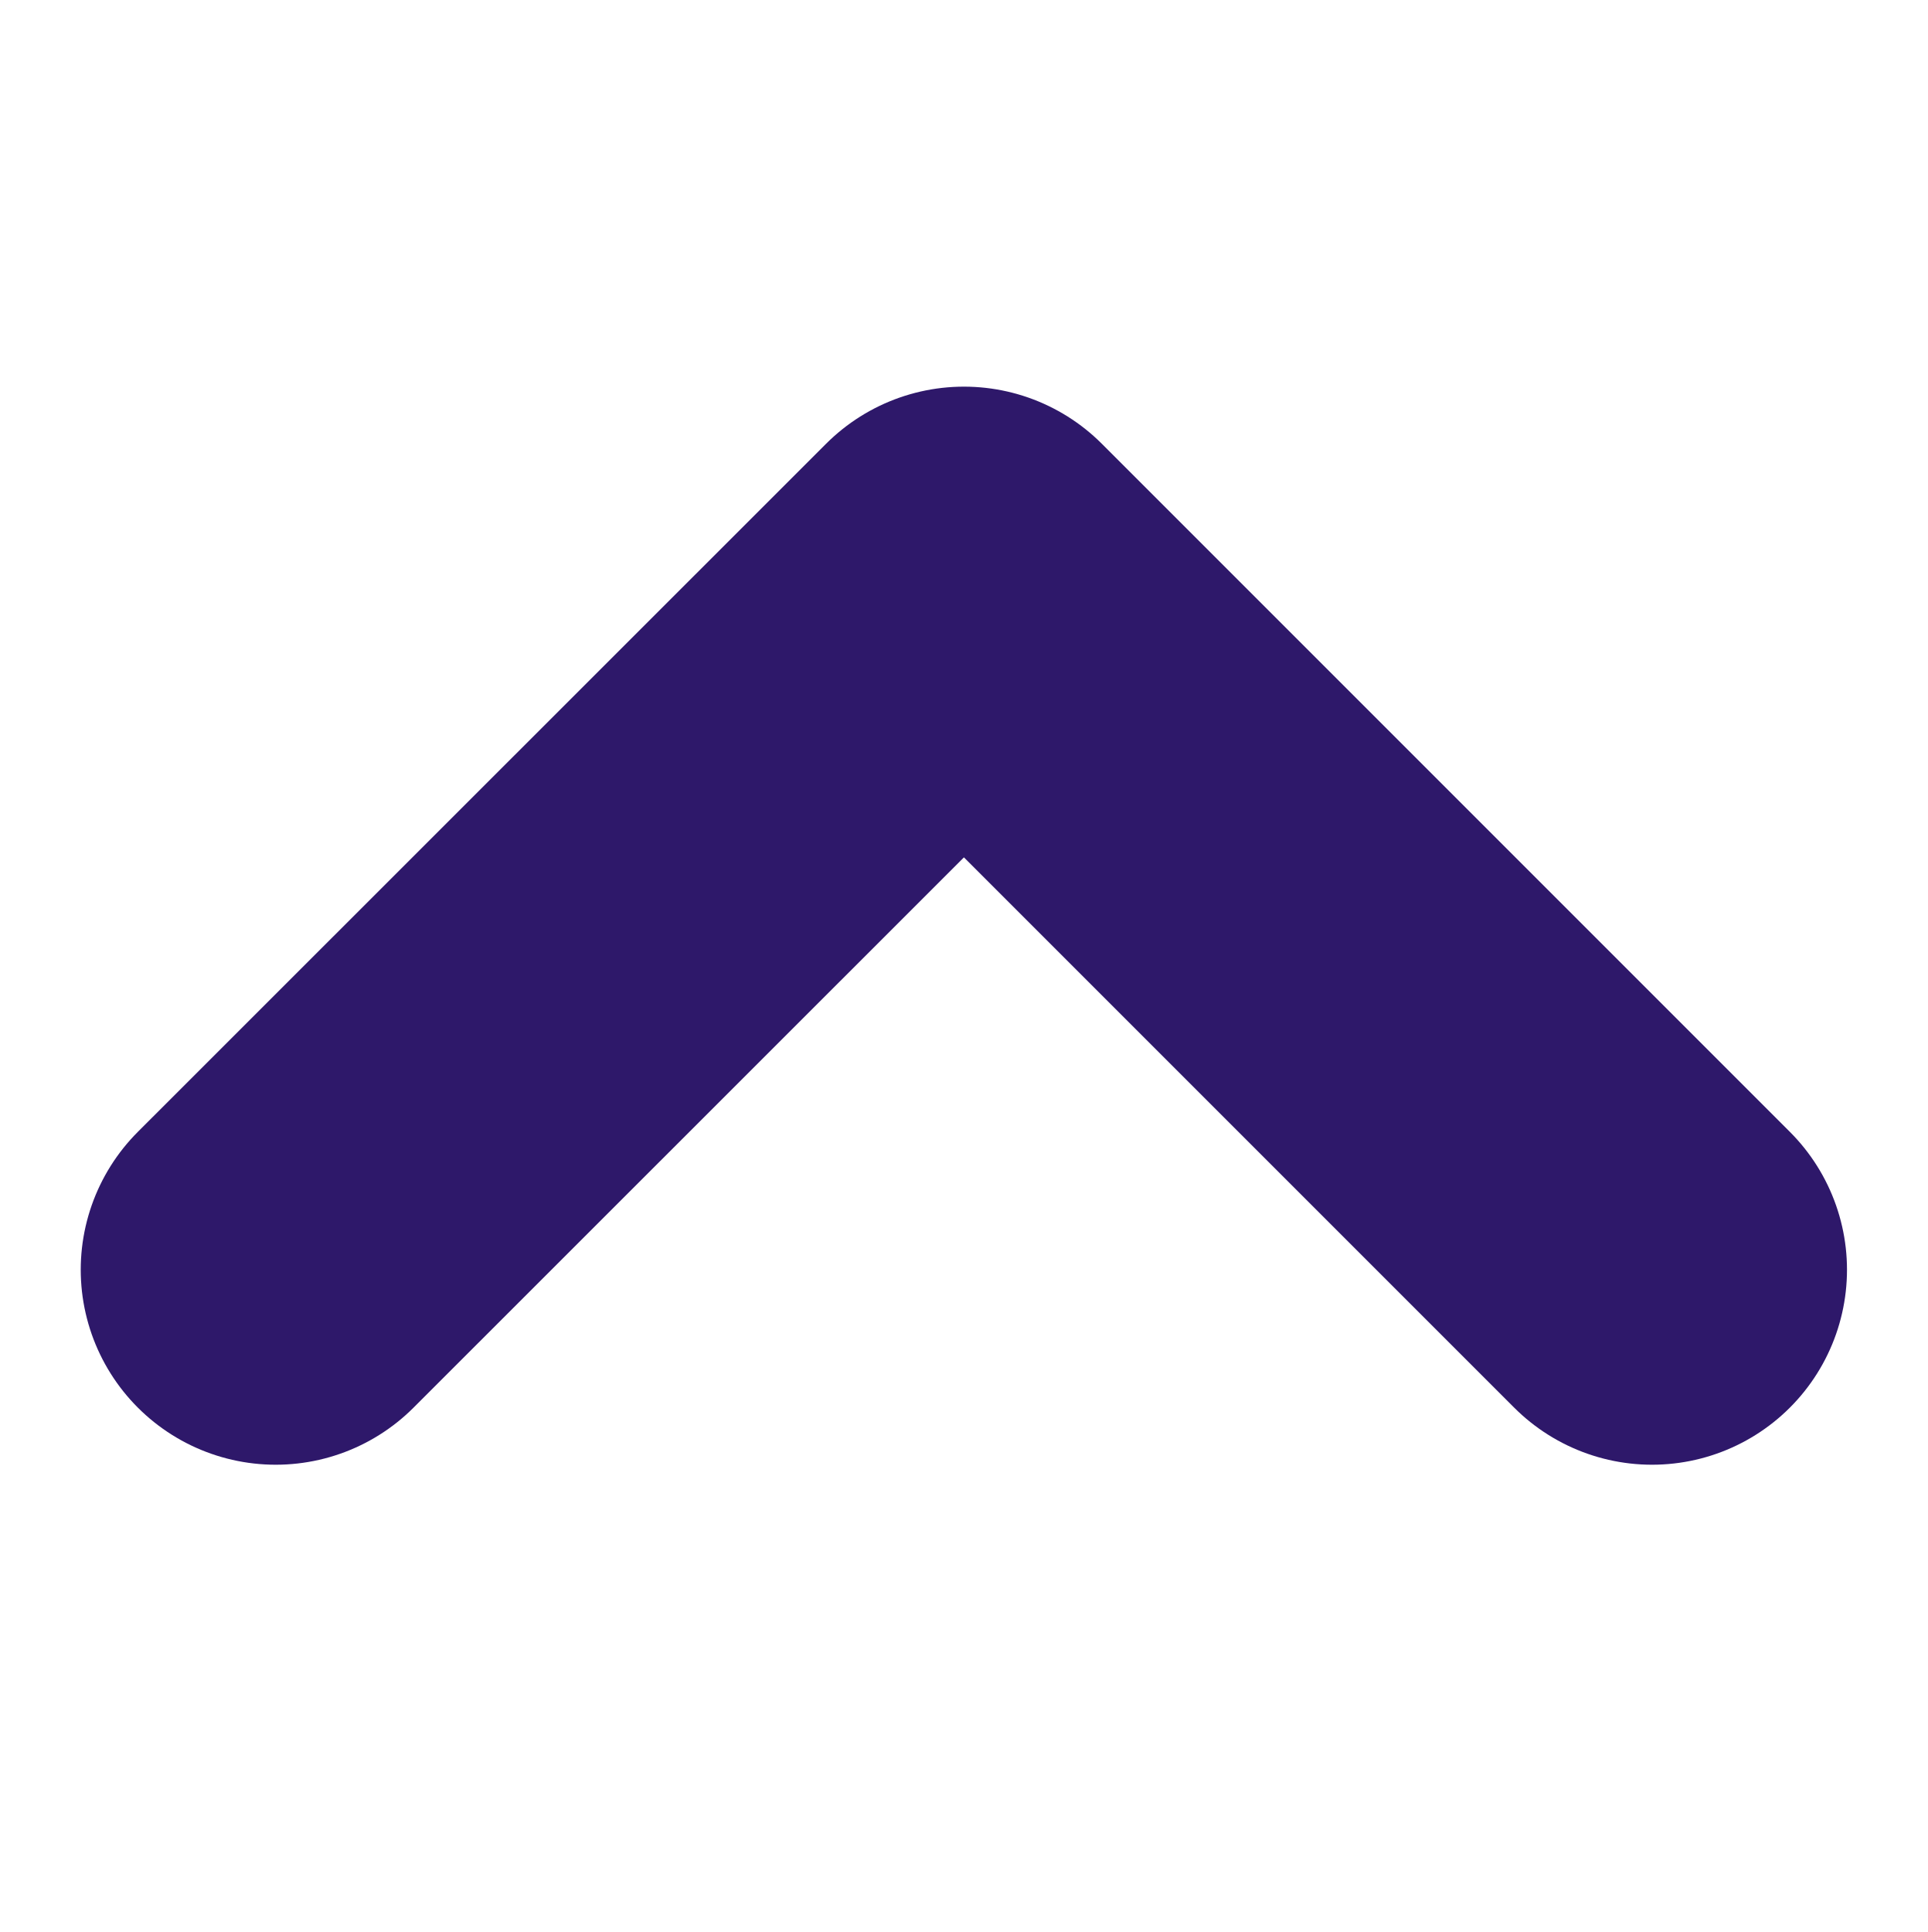
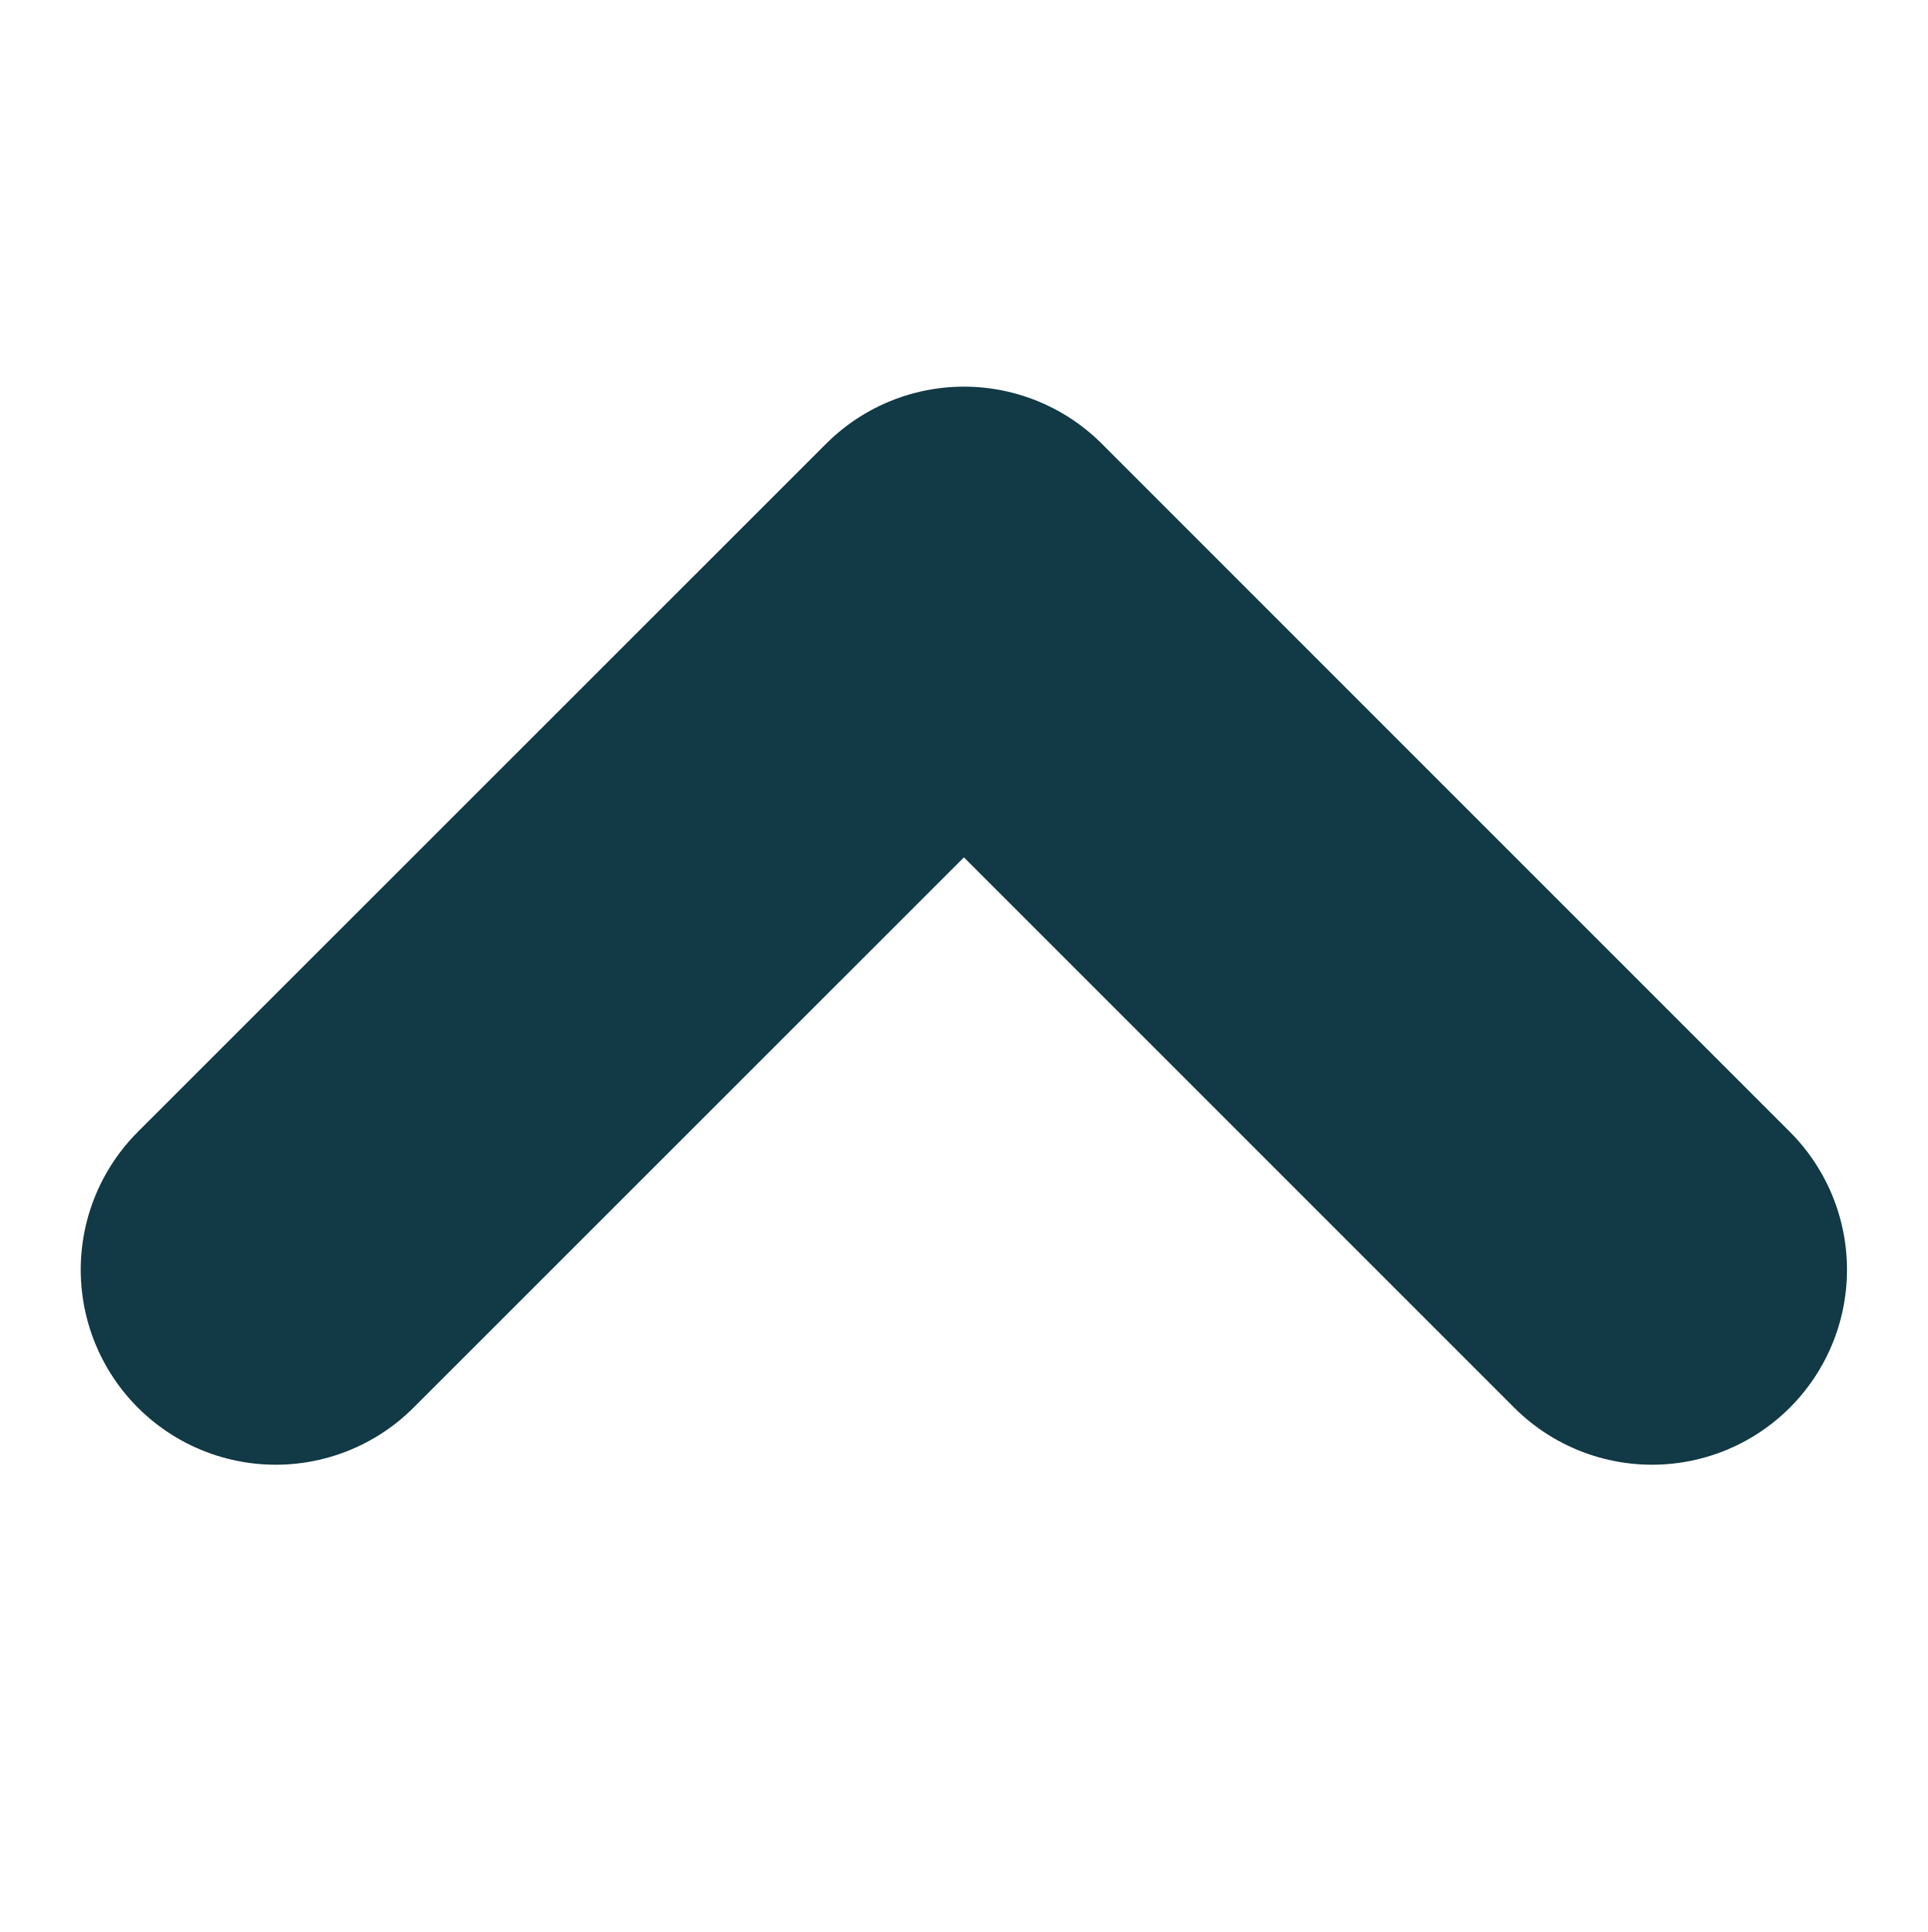
<svg xmlns="http://www.w3.org/2000/svg" width="25.887" height="25.943" viewBox="0 0 9.887 5.943">
-   <path id="Path_157" data-name="Path 157" d="M6502.544,2805l3.529,3.53-3.529,3.529" transform="translate(-2803.586 6507.073) rotate(-90)" fill="none" stroke="#2E186A" stroke-linecap="round" stroke-linejoin="round" stroke-width="2" />
+   <path id="Path_157" data-name="Path 157" d="M6502.544,2805l3.529,3.53-3.529,3.529" transform="translate(-2803.586 6507.073) rotate(-90)" fill="none" stroke="#113946" stroke-linecap="round" stroke-linejoin="round" stroke-width="2" />
</svg>
